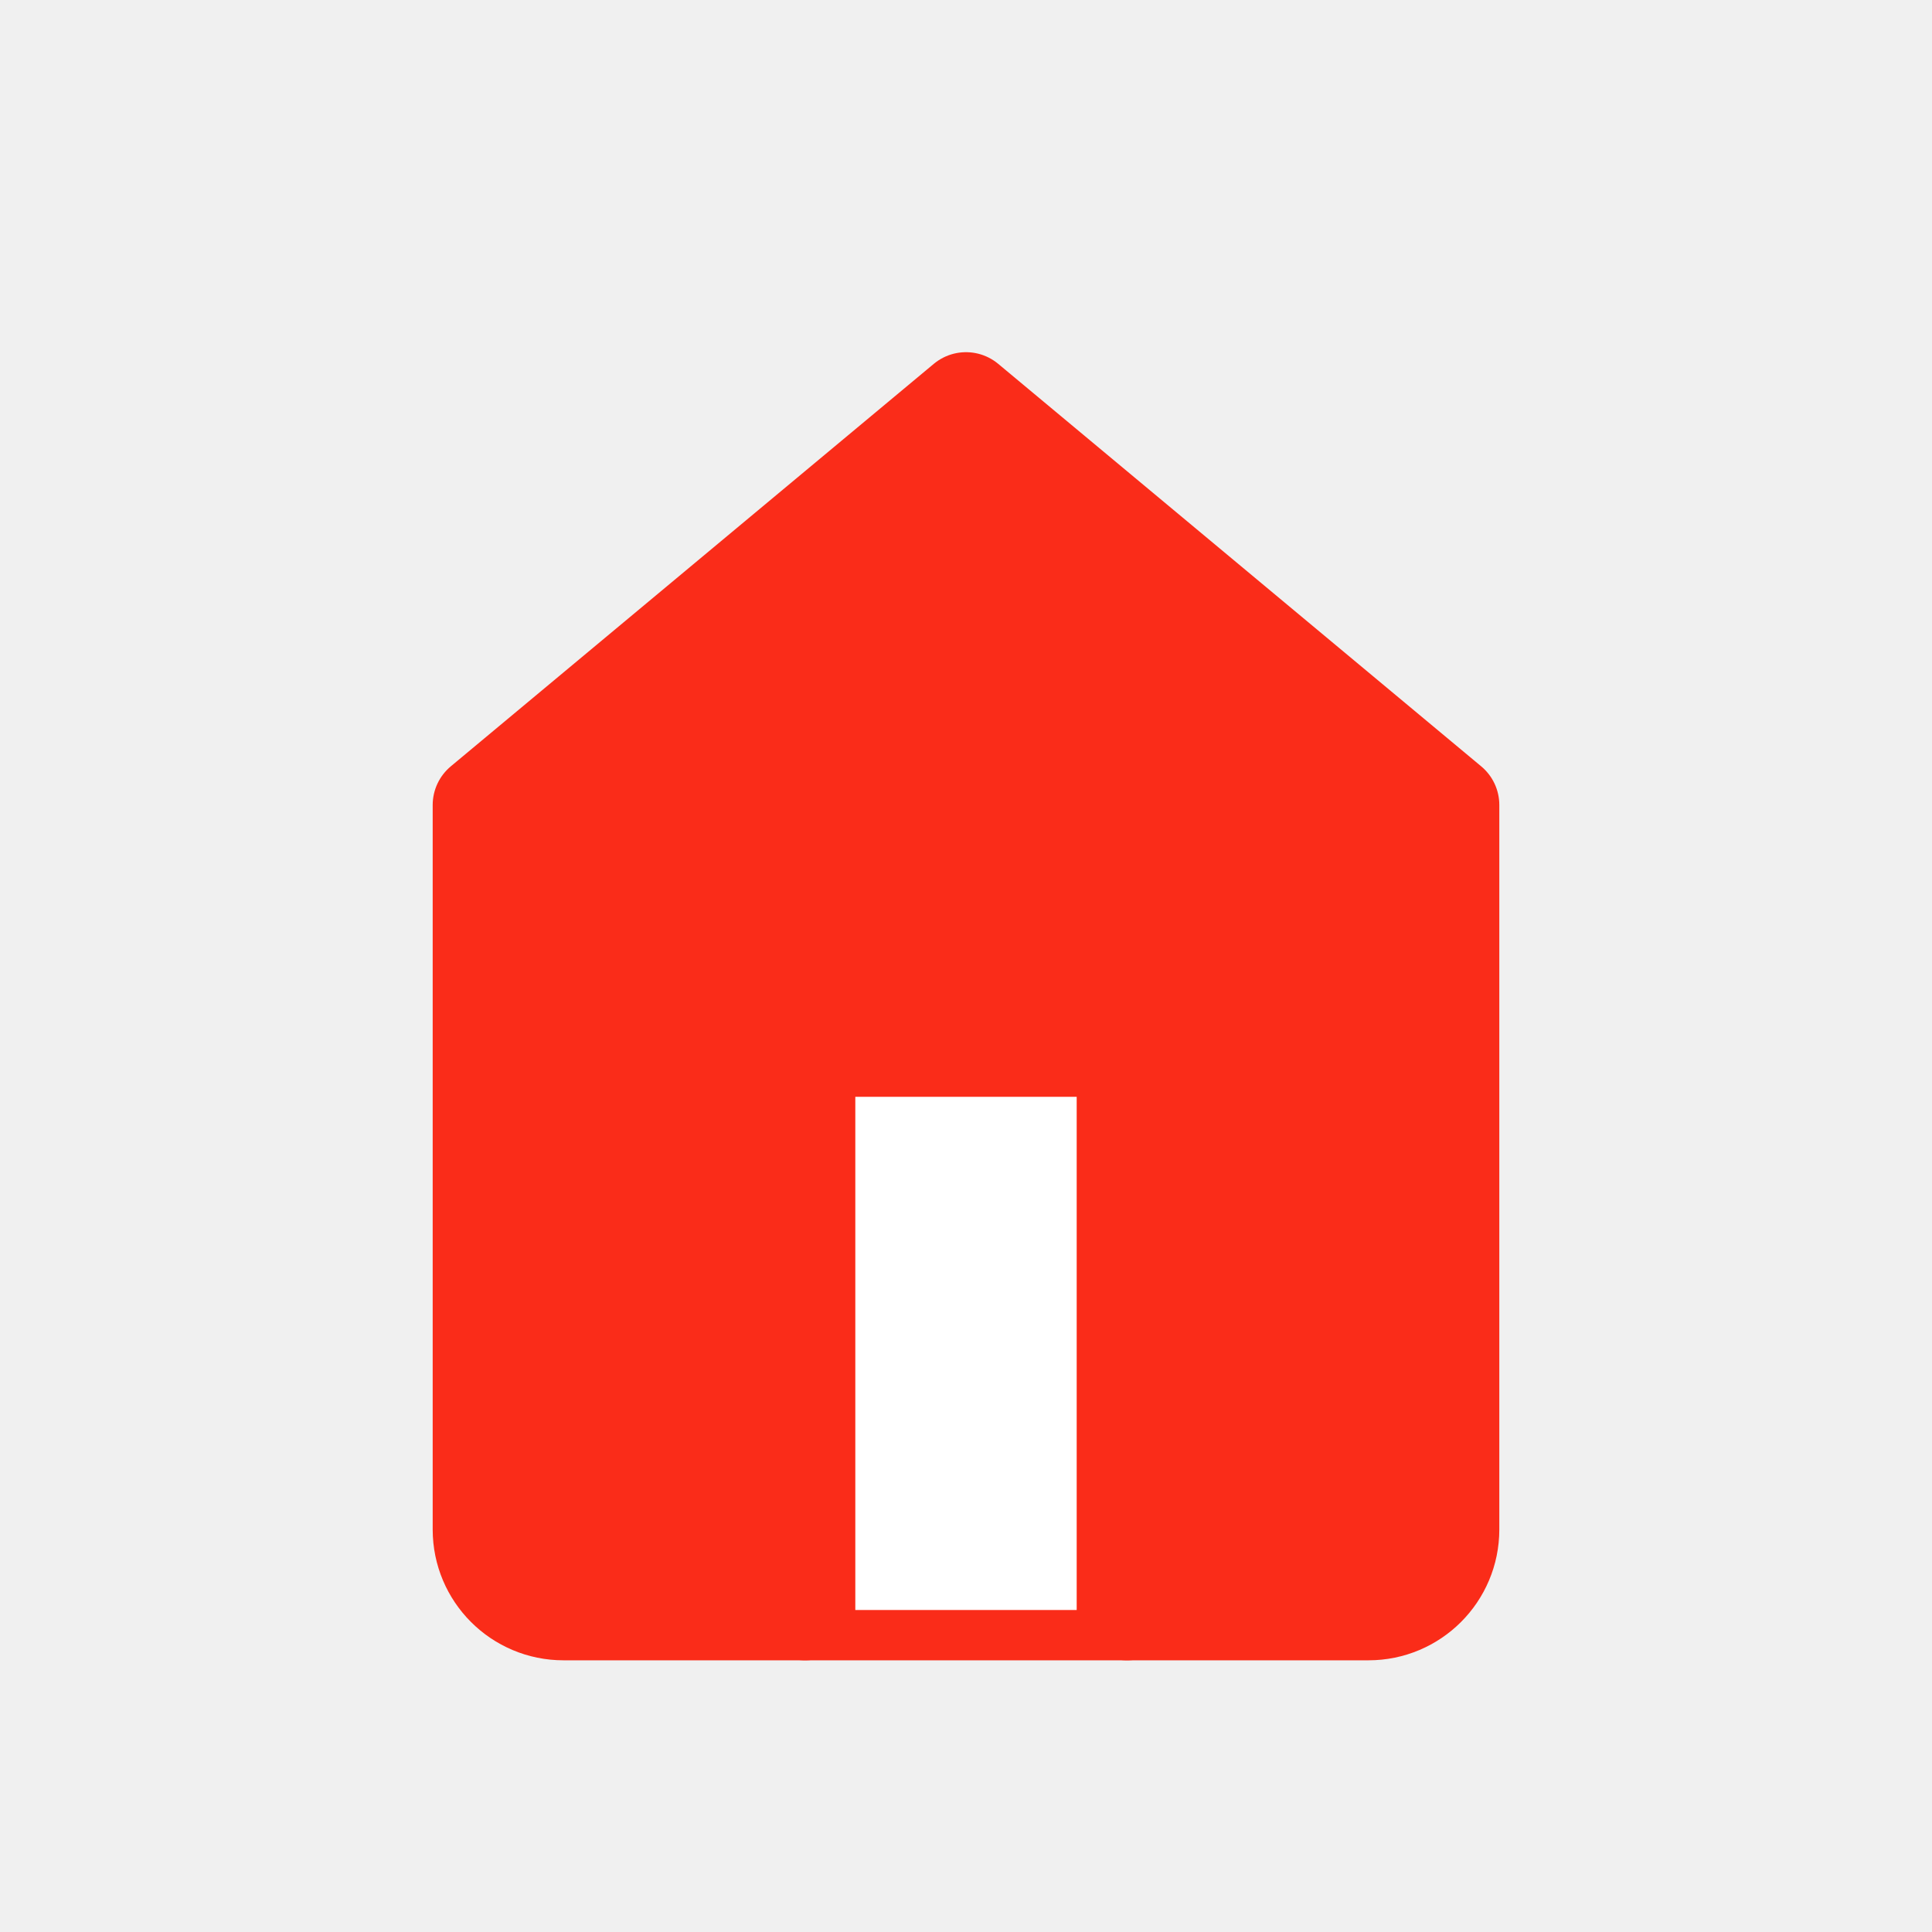
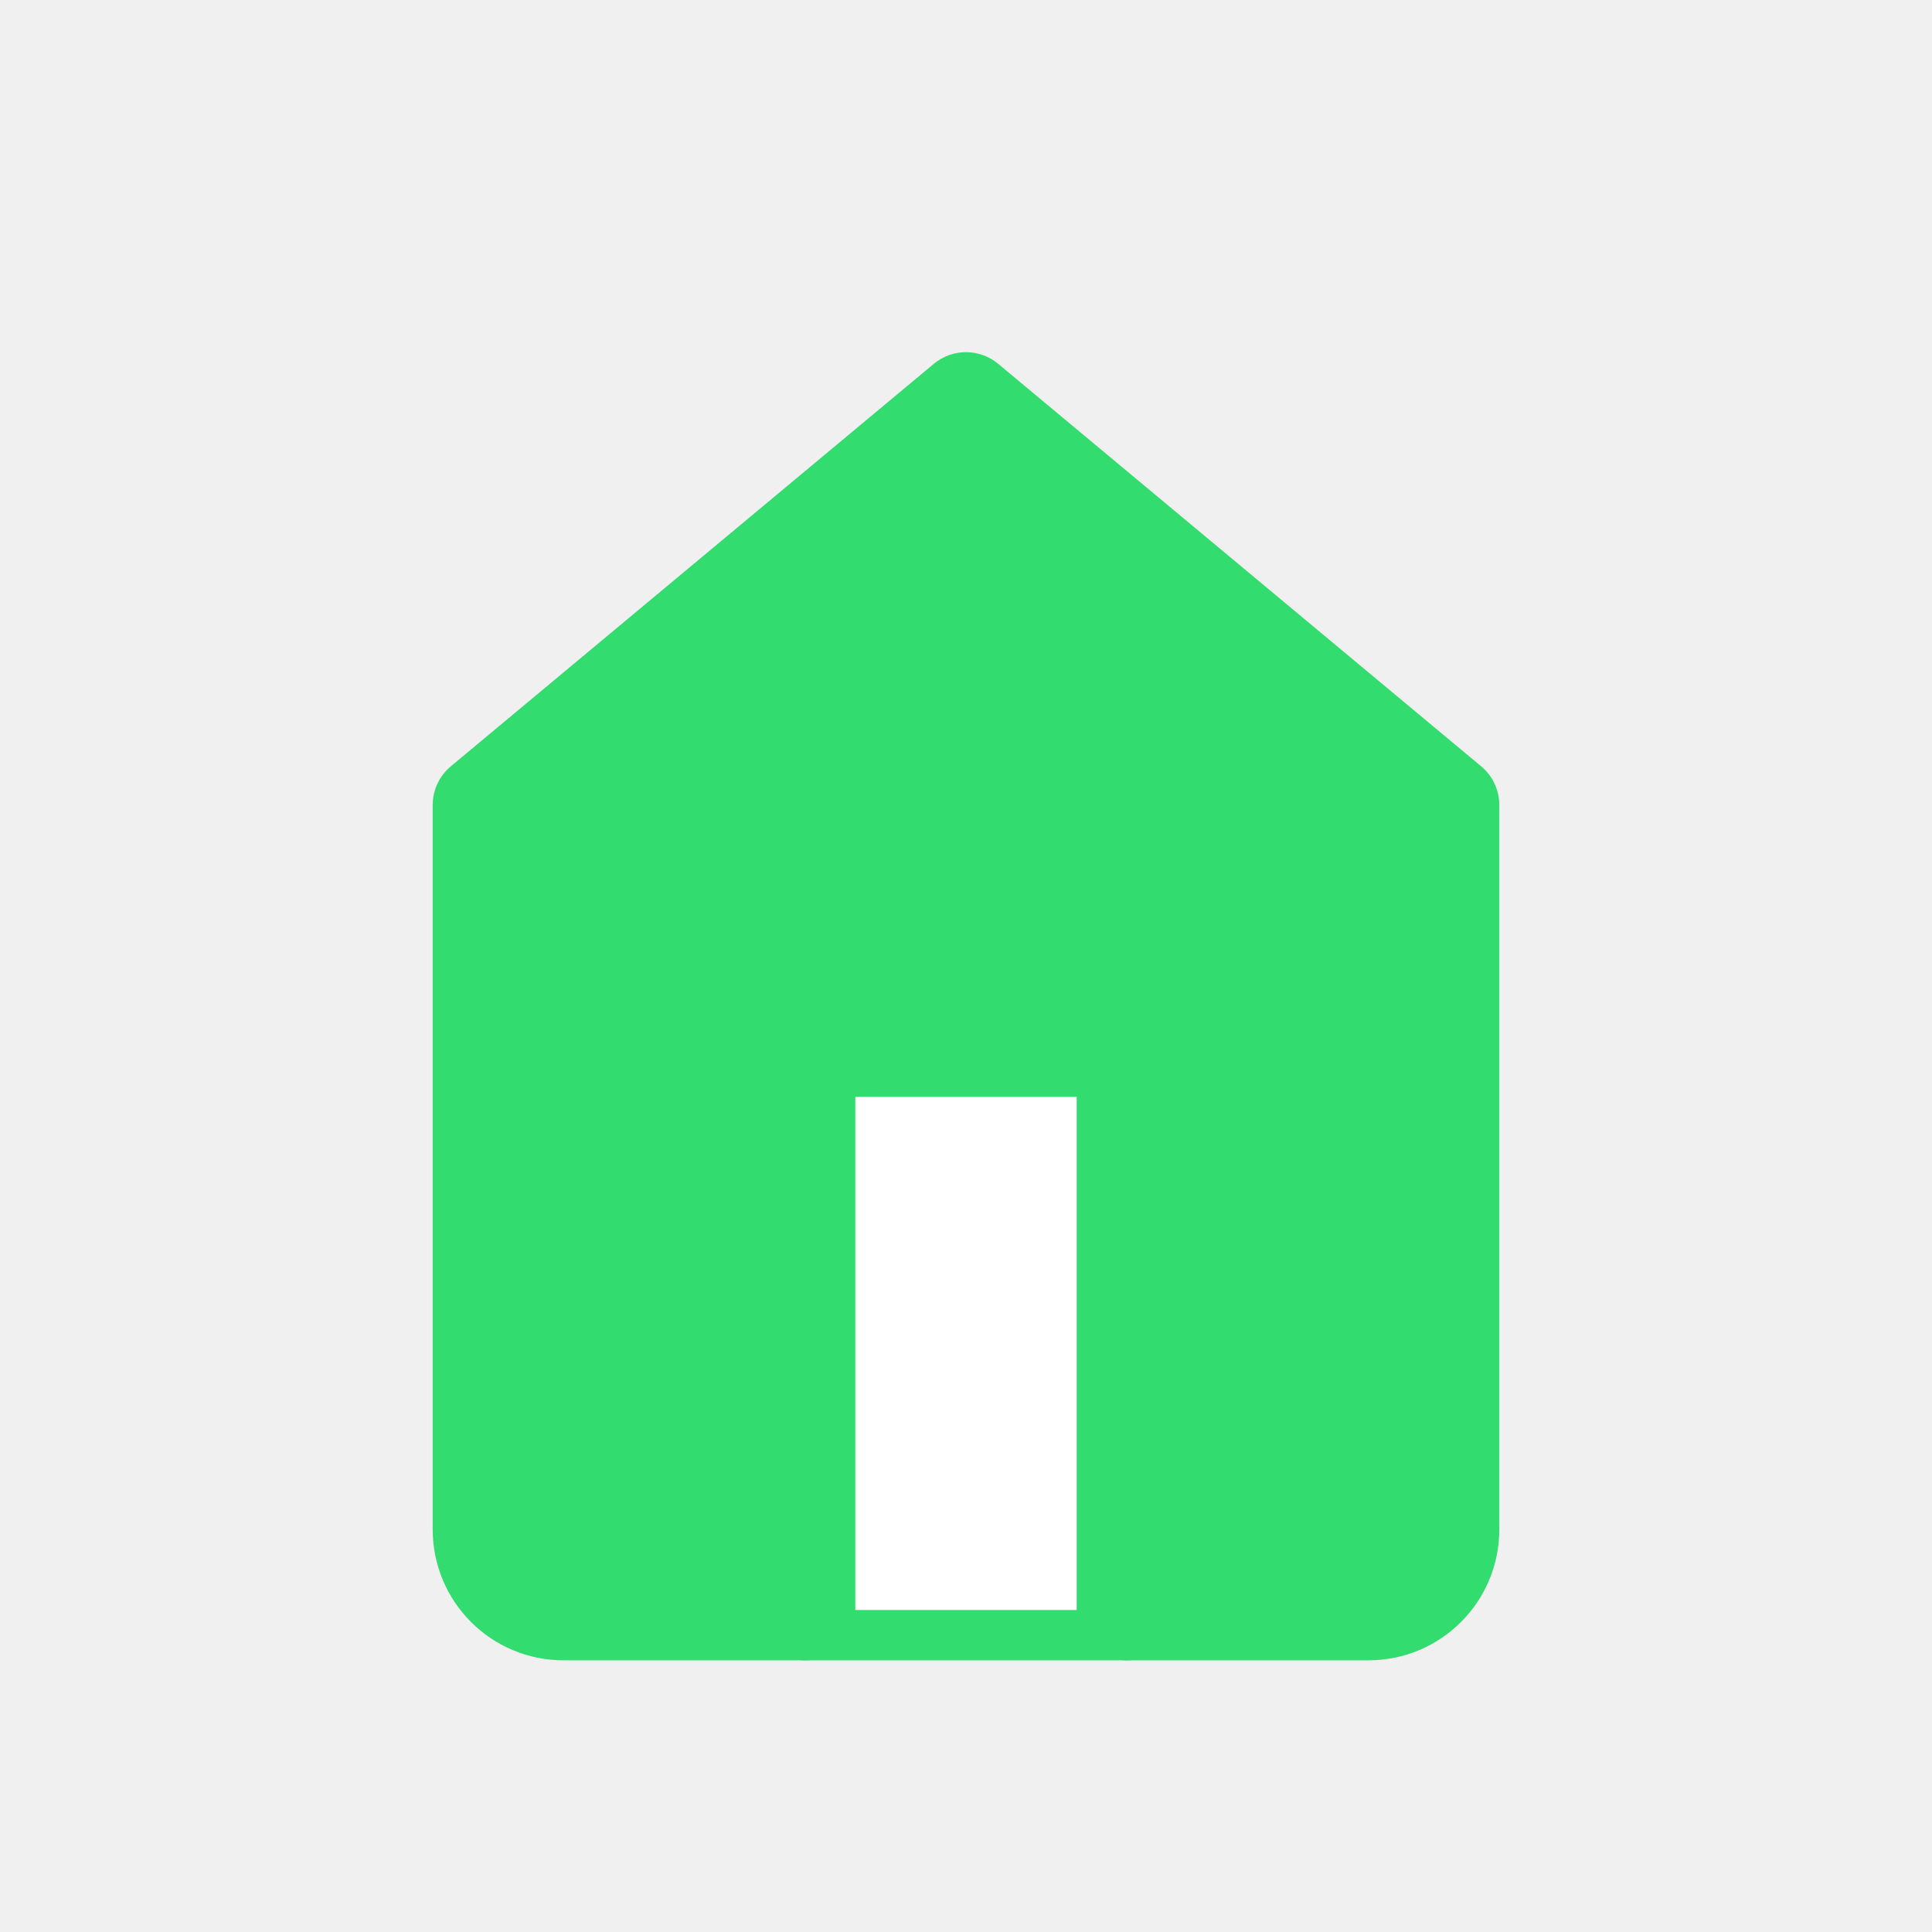
<svg xmlns="http://www.w3.org/2000/svg" width="48" height="48" viewBox="0 0 48 48" fill="none">
-   <path d="M12 20L24 10L36 20V38C36 39.105 35.105 40 34 40H14C12.895 40 12 39.105 12 38V20Z" fill="#fa2c19" stroke="#fa2c19" stroke-width="2.5" stroke-linecap="round" stroke-linejoin="round" />
-   <path d="M20 40V26H28V40" fill="#ffffff" stroke="#fa2c19" stroke-width="2.5" stroke-linecap="round" stroke-linejoin="round" />
+   <path d="M12 20L24 10L36 20V38C36 39.105 35.105 40 34 40H14C12.895 40 12 39.105 12 38V20Z" fill="#32dc6e" stroke="#32dc6e" stroke-width="2.5" stroke-linecap="round" stroke-linejoin="round" />
+   <path d="M20 40V26H28V40" fill="#ffffff" stroke="#32dc6e" stroke-width="2.5" stroke-linecap="round" stroke-linejoin="round" />
</svg>
